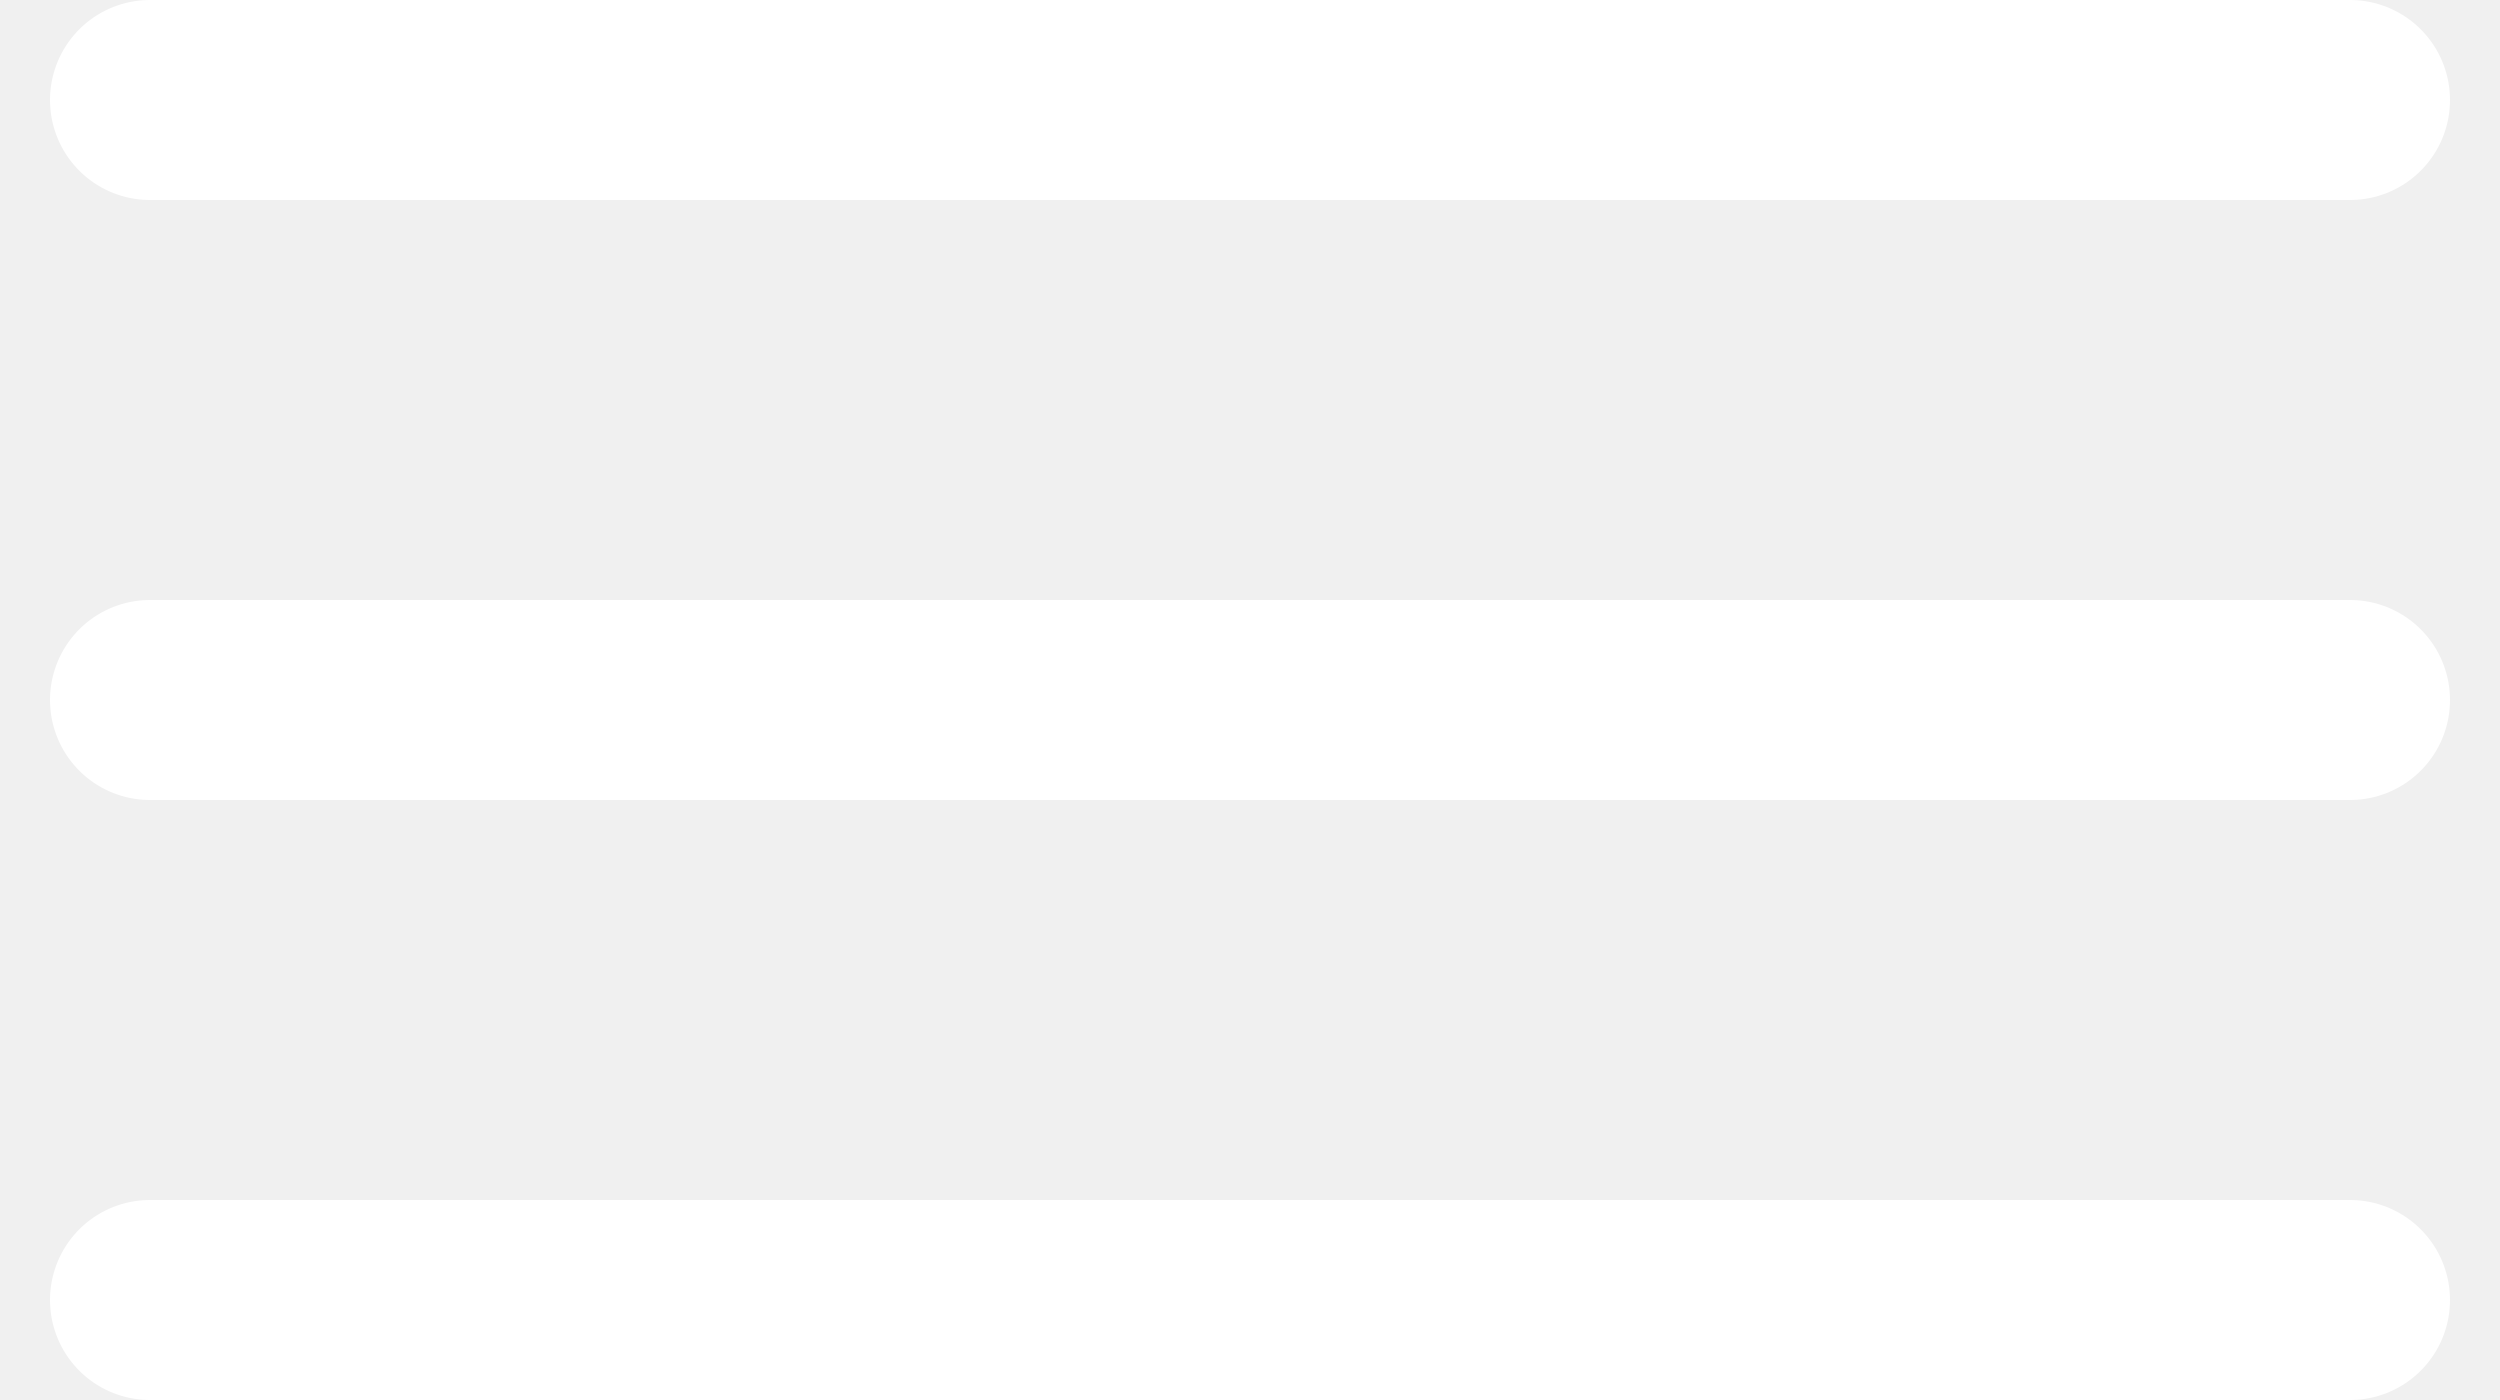
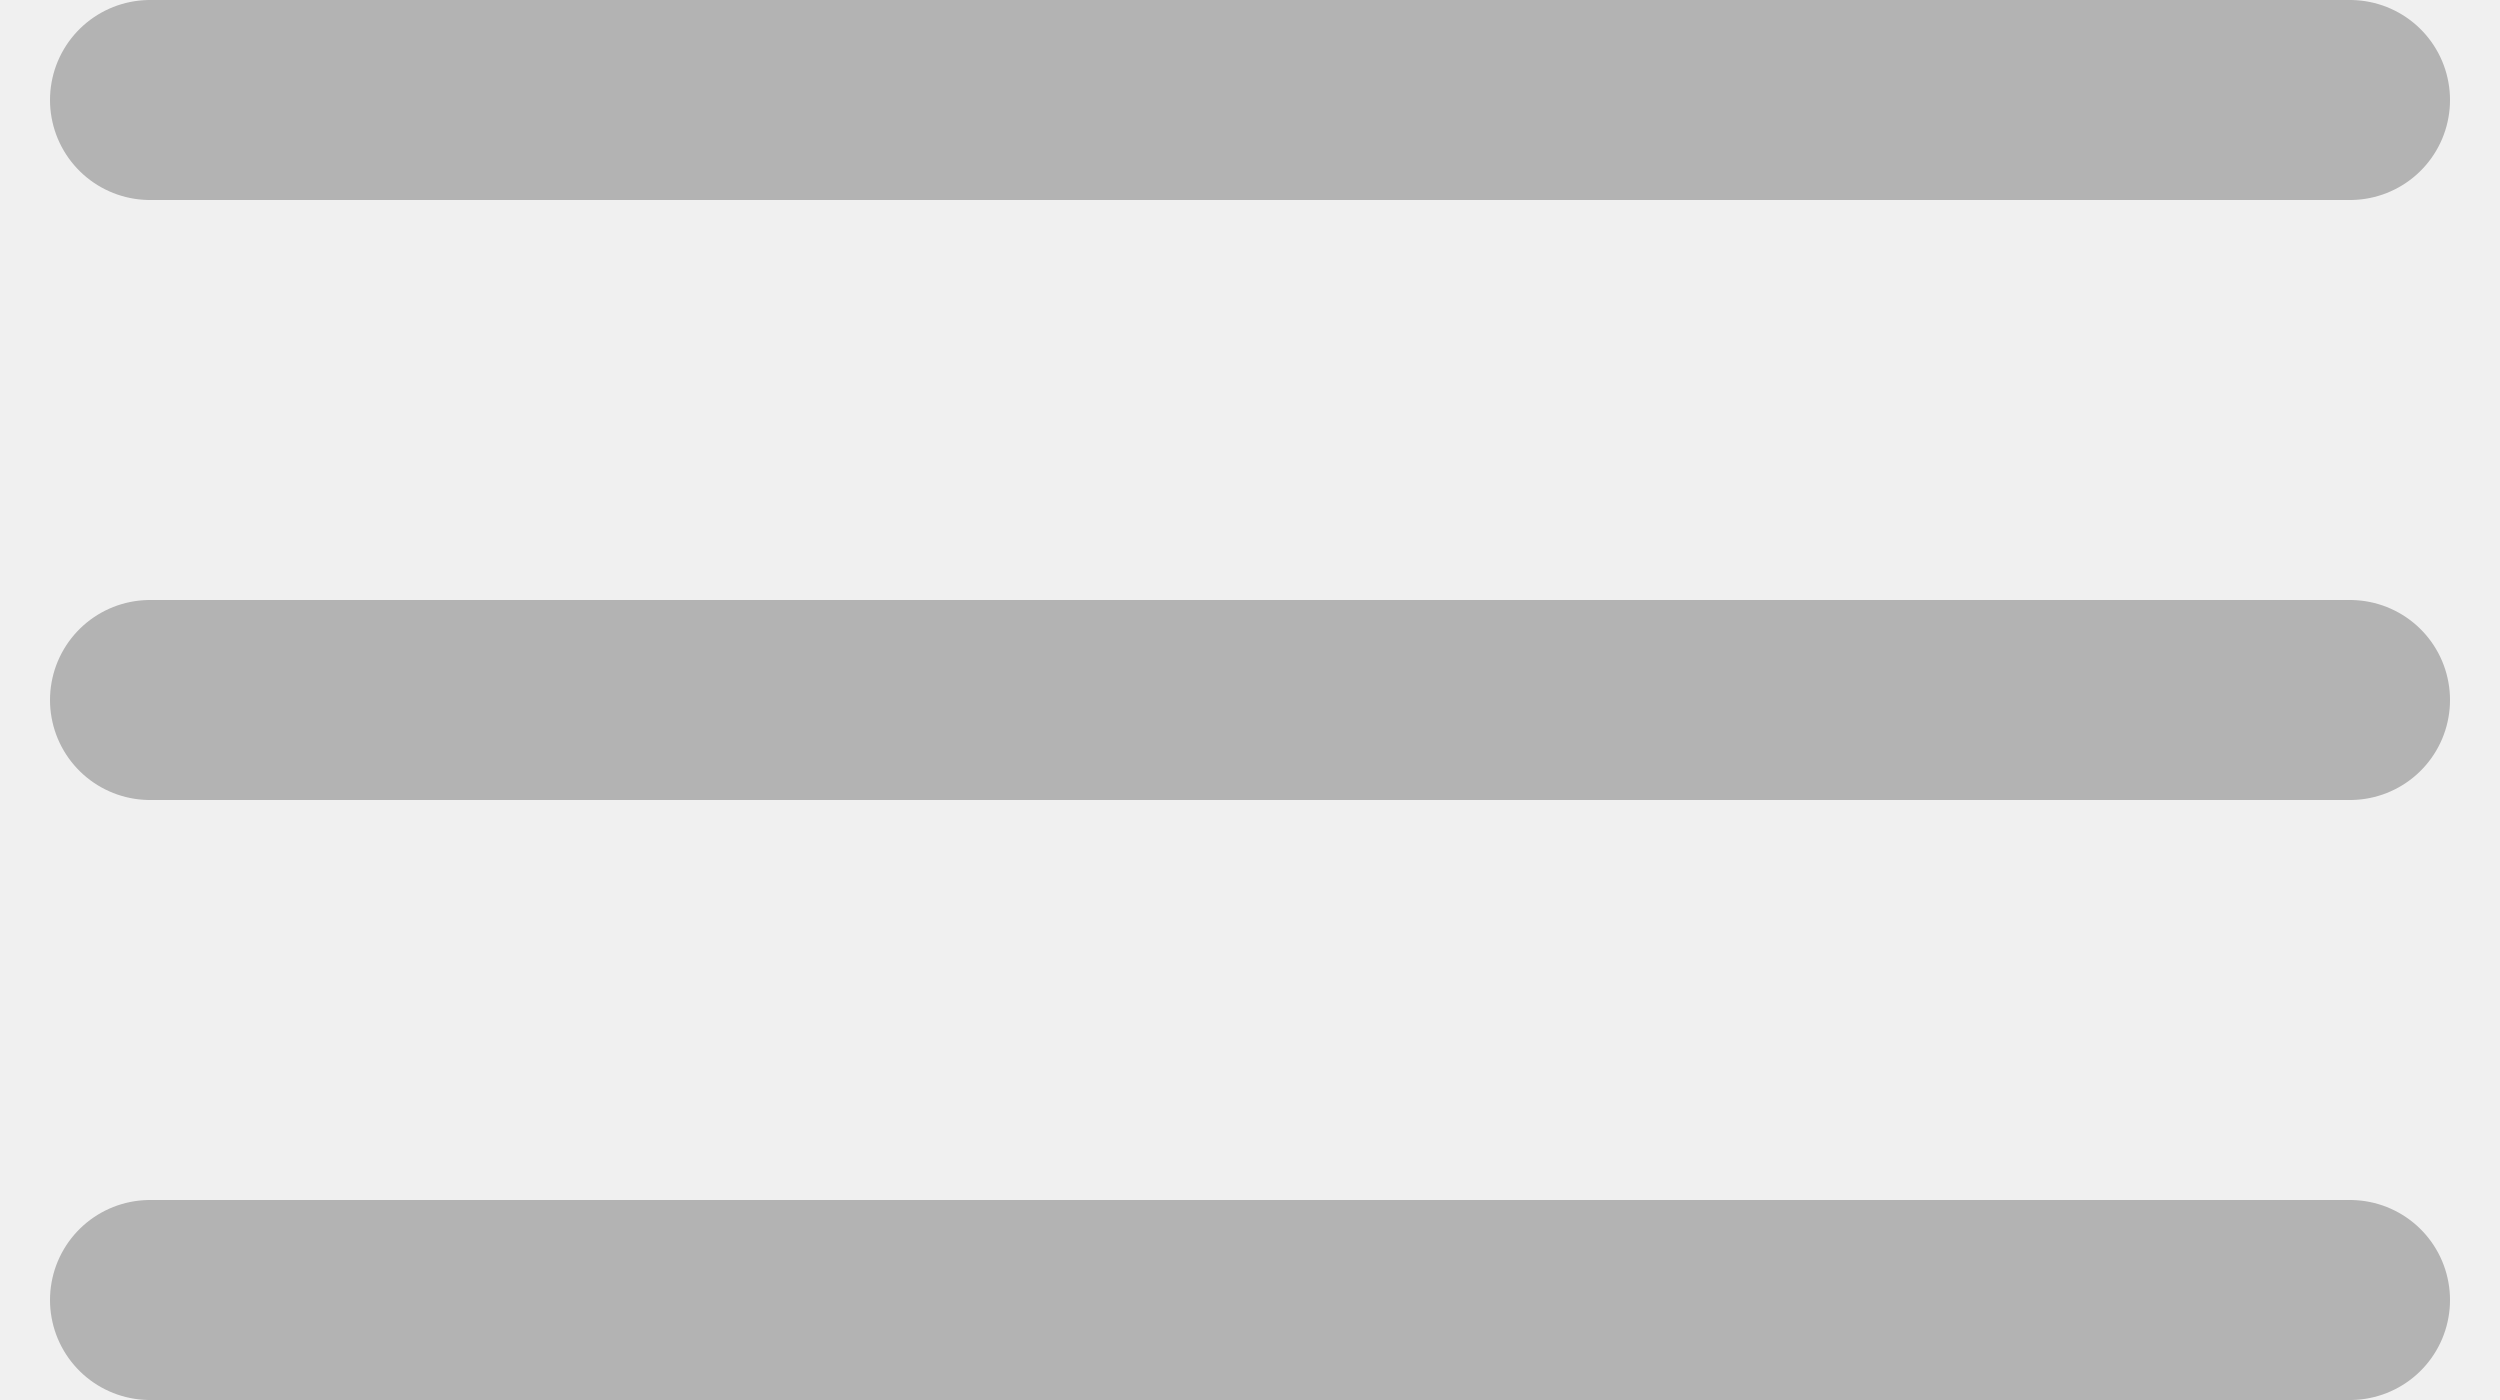
<svg xmlns="http://www.w3.org/2000/svg" width="25" height="14" viewBox="0 0 25 14" fill="none">
-   <path d="M1.5 7H23.5M1.5 1H23.5M1.5 13H23.5" stroke="white" stroke-width="2" stroke-linecap="round" stroke-linejoin="round" />
+   <path d="M1.5 7H23.5M1.5 1H23.5M1.5 13H23.5" stroke="#b3b3b3" stroke-width="2" stroke-linecap="round" stroke-linejoin="round" />
</svg>
